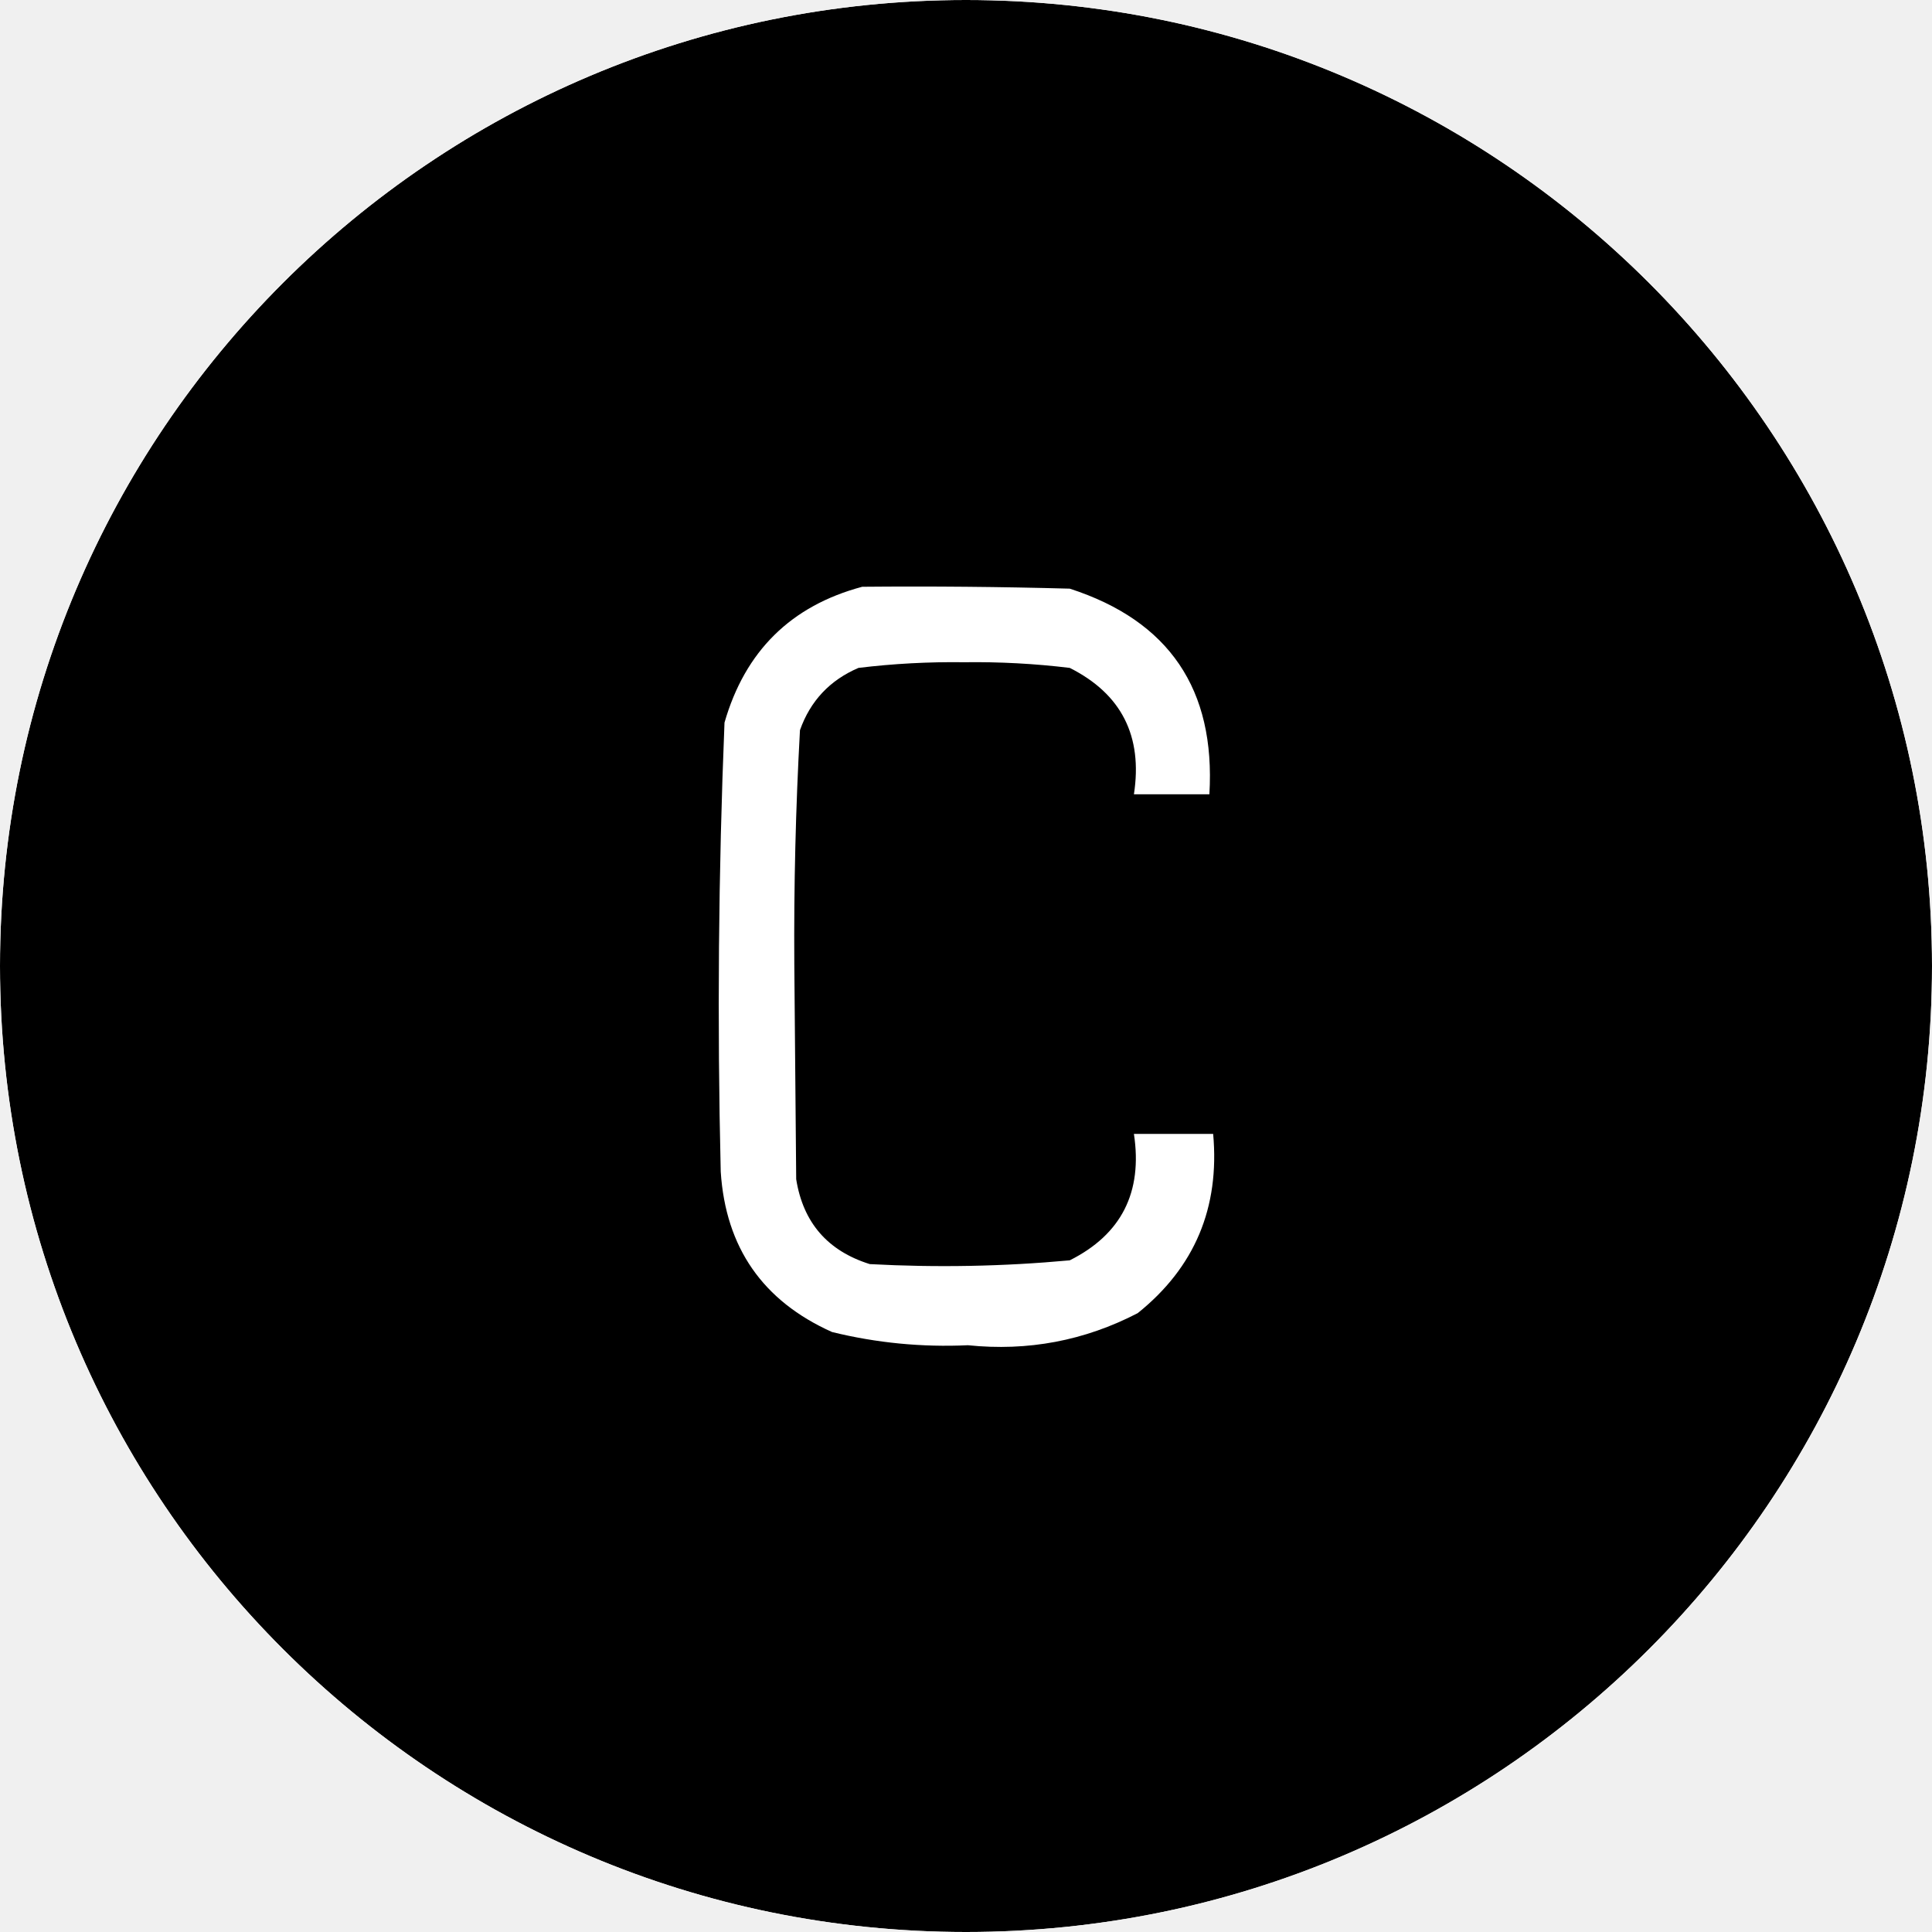
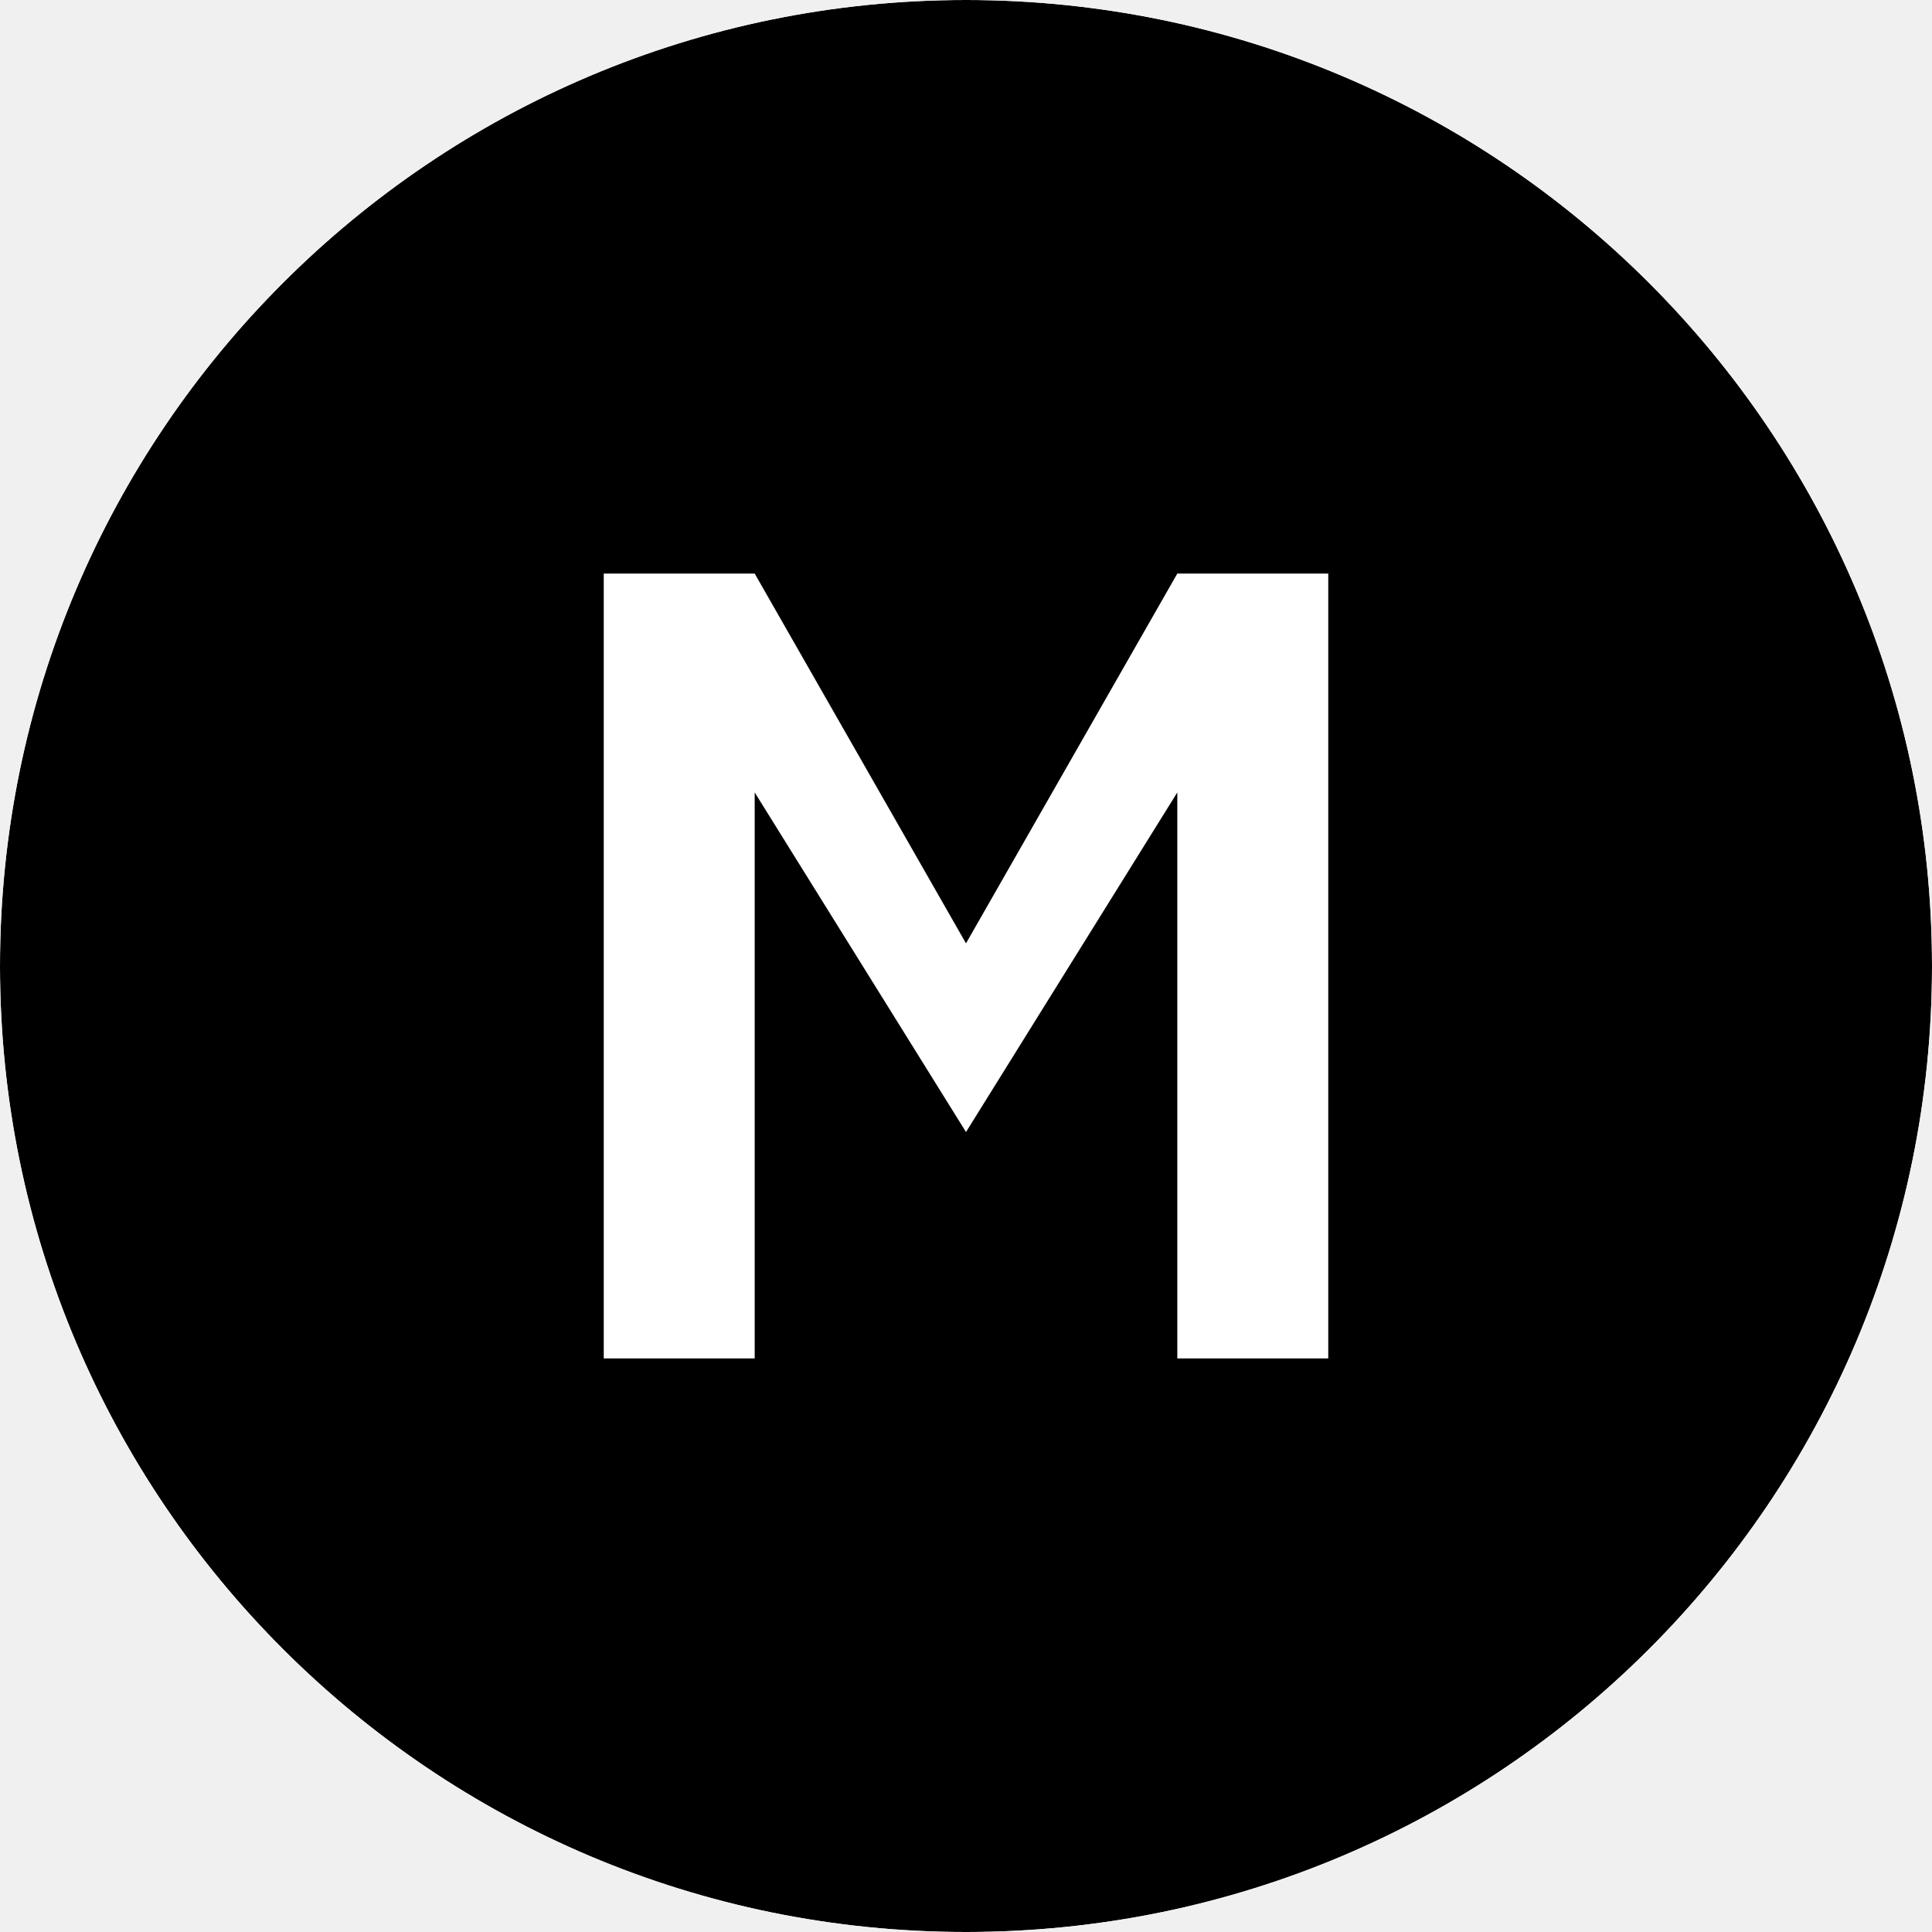
<svg xmlns="http://www.w3.org/2000/svg" viewBox="0 0 512 512" fill="none">
  <mask id="mask0_cbud_logo" style="mask-type:alpha" maskUnits="userSpaceOnUse" x="0" y="0" width="512" height="512">
    <circle cx="256" cy="256" r="256" fill="black" />
  </mask>
  <g mask="url(#mask0_cbud_logo)">
    <circle cx="256" cy="256" r="256" fill="black" />
-     <path d="M228.5 155.5C246.836 155.333 265.17 155.5 283.5 156C309.815 164.509 322.148 182.676 320.5 210.5C313.833 210.5 307.167 210.5 300.5 210.5C302.867 195.066 297.201 183.899 283.5 177C274.237 175.874 264.904 175.374 255.5 175.5C246.096 175.374 236.763 175.874 227.5 177C219.911 180.255 214.744 185.755 212 193.5C210.863 214.126 210.363 234.793 210.5 255.5C210.667 274.5 210.833 293.5 211 312.5C212.834 324.003 219.334 331.503 230.5 335C248.233 335.959 265.899 335.625 283.5 334C297.182 327.139 302.849 315.973 300.5 300.5C307.5 300.5 314.5 300.5 321.5 300.5C323.269 320.063 316.602 335.896 301.5 348C287.416 355.306 272.416 358.14 256.5 356.5C244.304 357.064 232.304 355.897 220.5 353C202.136 344.776 192.302 330.609 191 310.5C190.055 270.81 190.388 231.143 192 191.5C197.456 172.543 209.623 160.543 228.5 155.5Z" fill="white" />
+     <path d="M 160 360 L 160 152 L 200 152 L 256 250 L 312 152 L 352 152 L 352 360 L 312 360 L 312 210 L 256 300 L 200 210 L 200 360 Z" fill="white" />
  </g>
</svg>
